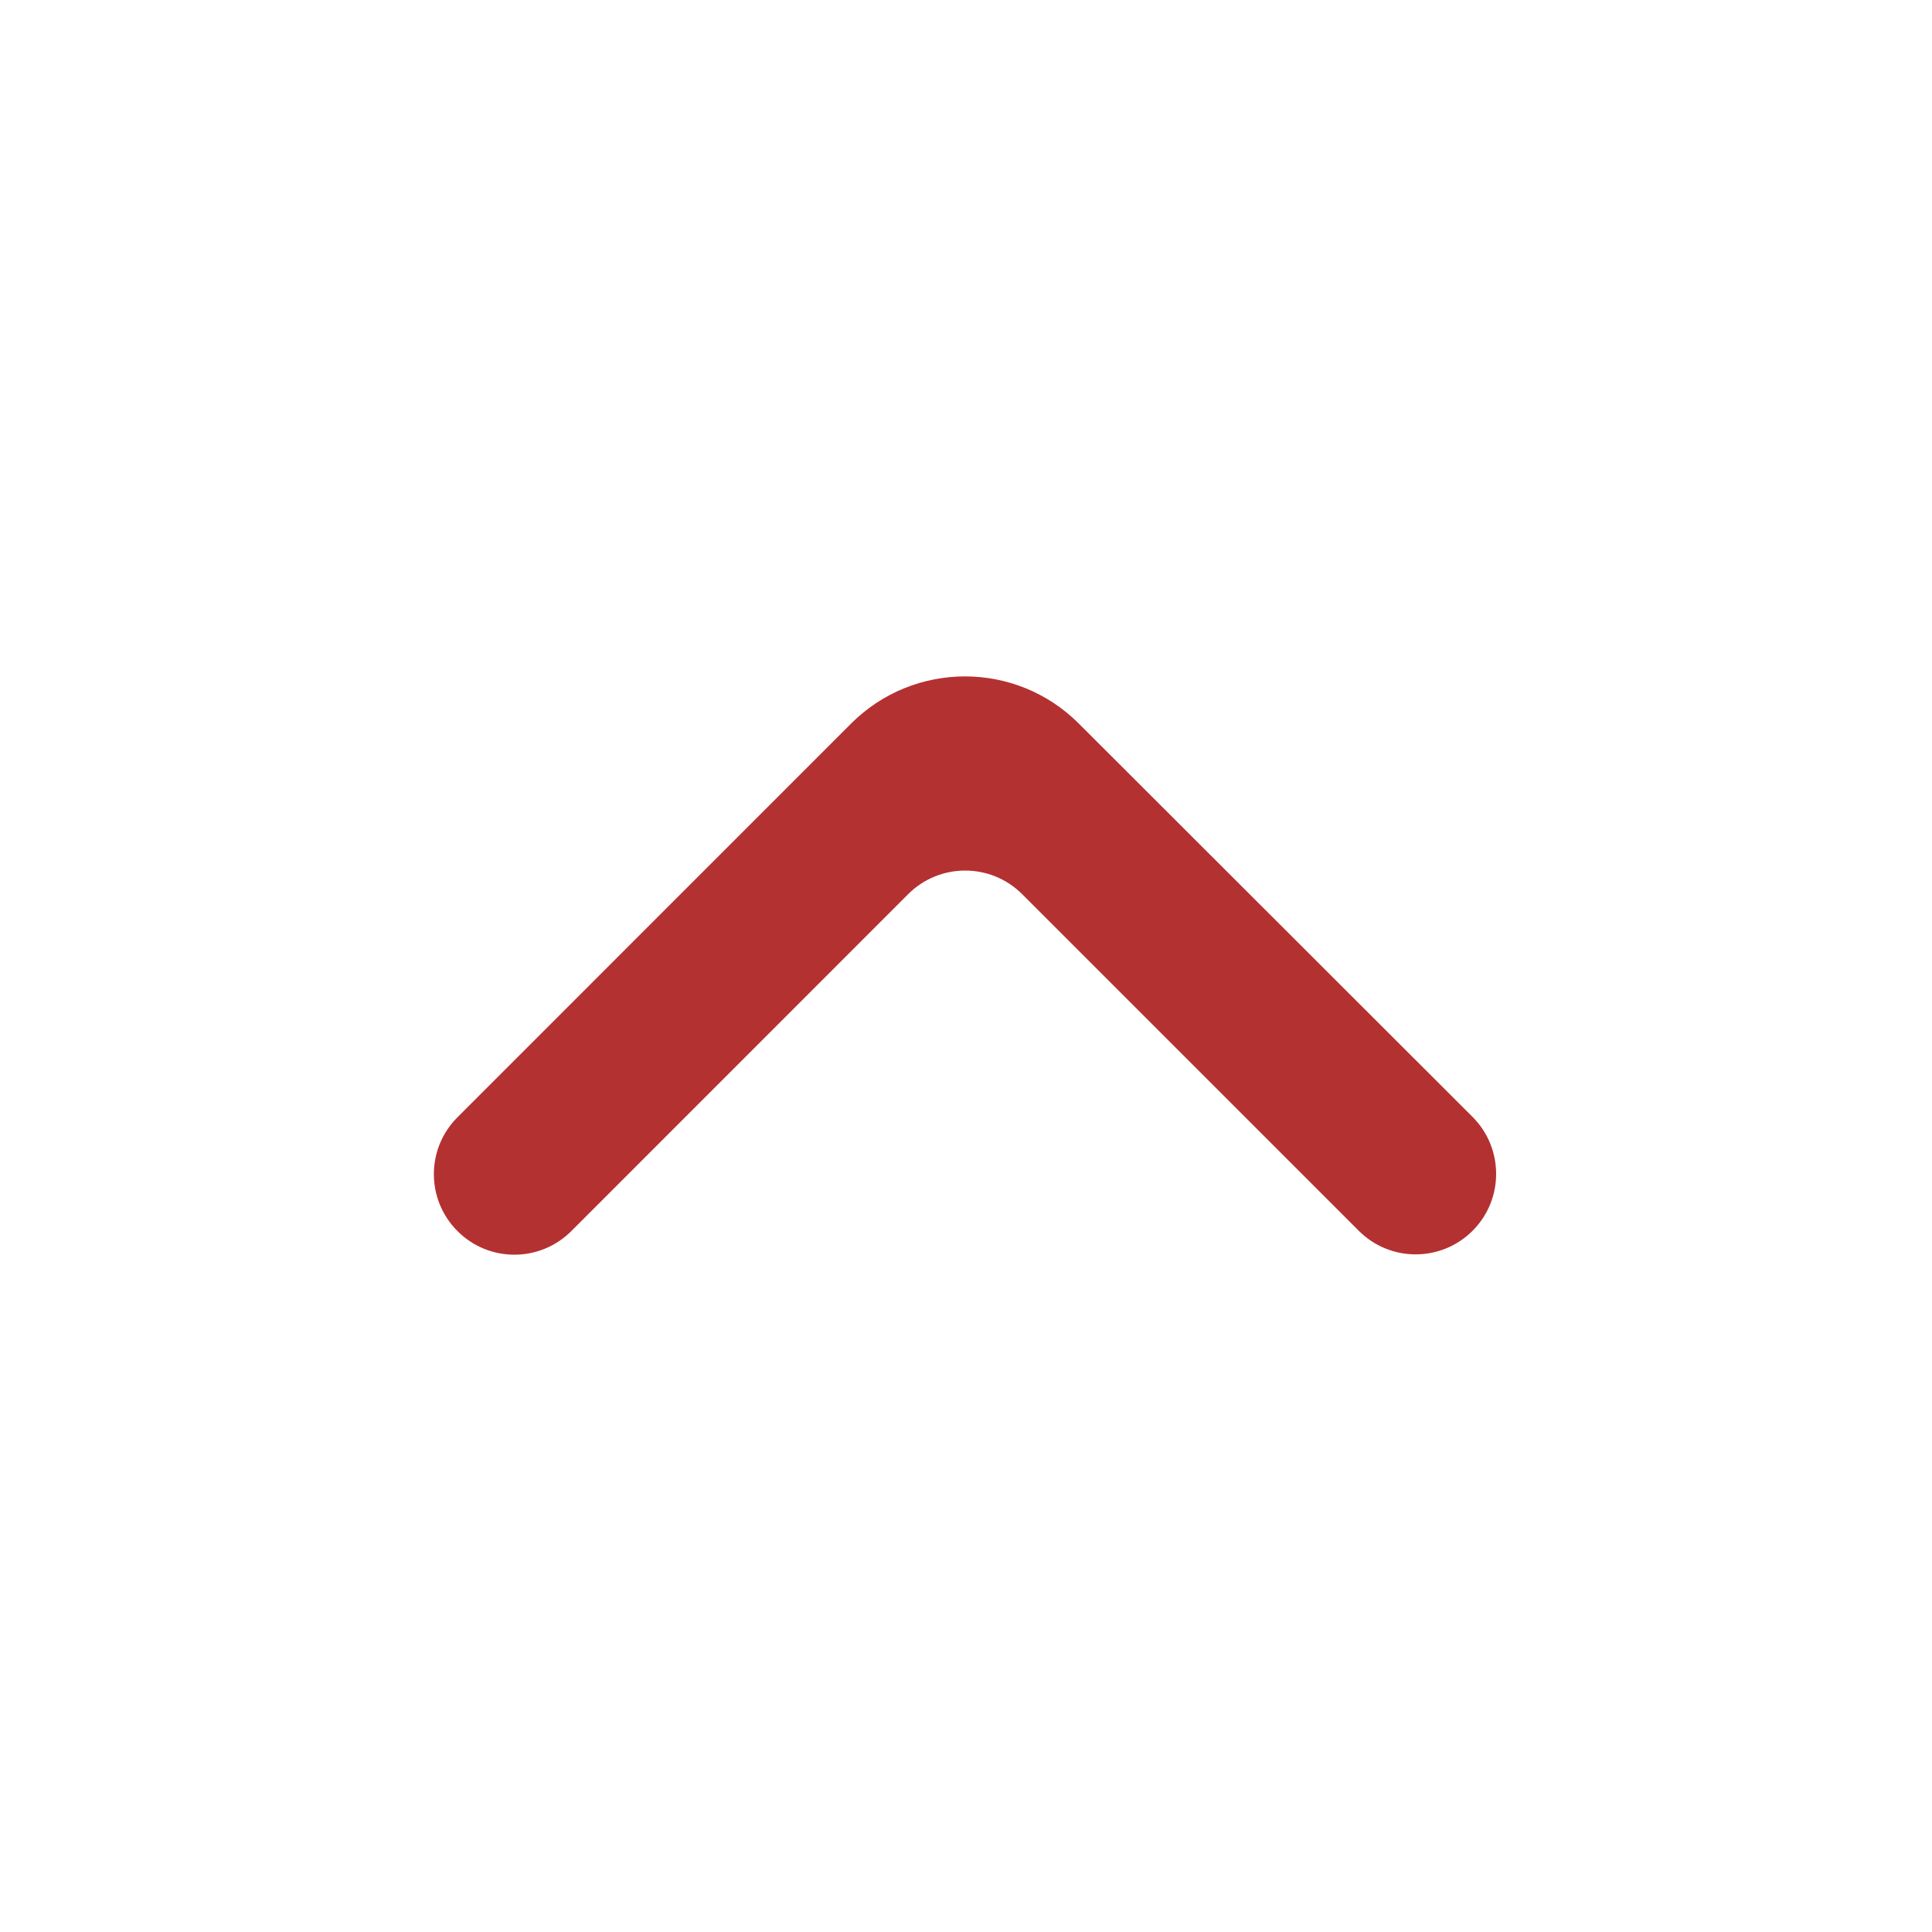
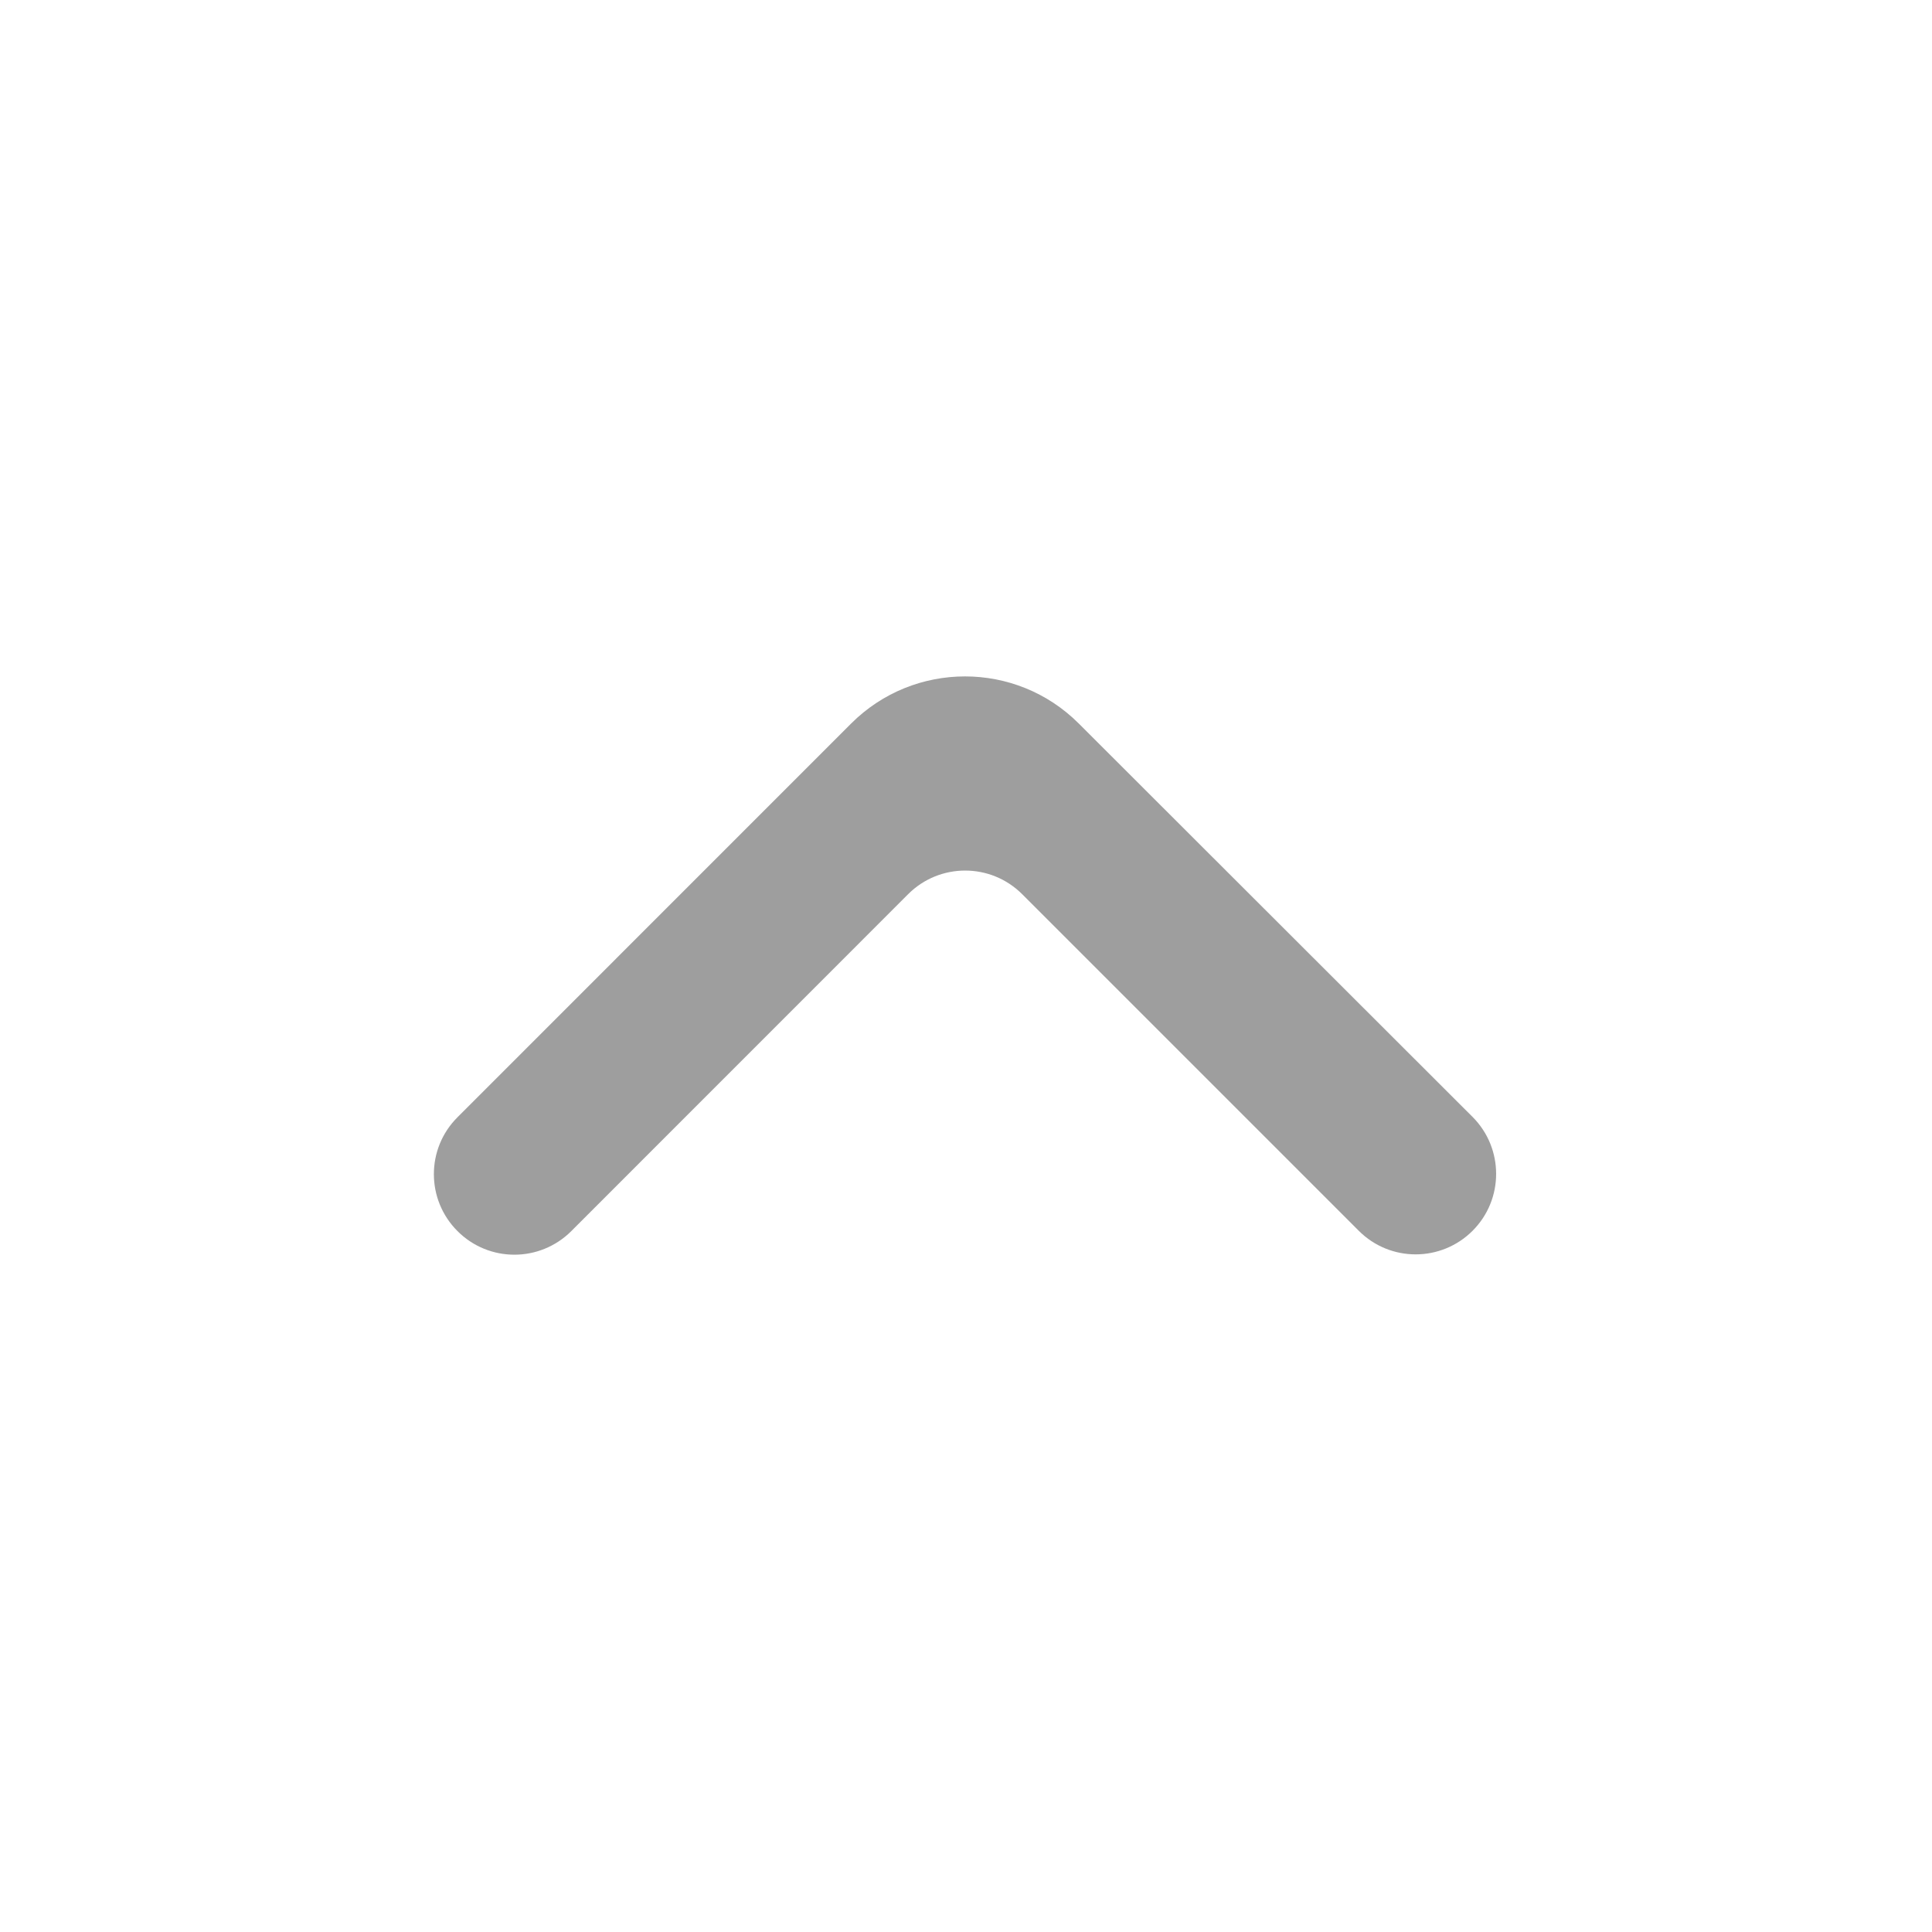
<svg xmlns="http://www.w3.org/2000/svg" width="800px" height="800px" viewBox="0 0 24 24" fill="none">
  <g id="SVGRepo_bgCarrier" stroke-width="0" />
  <g id="SVGRepo_tracerCarrier" stroke-linecap="round" stroke-linejoin="round" />
  <g id="SVGRepo_iconCarrier">
-     <path d="M18.293 15.289C18.683 14.899 18.683 14.266 18.293 13.875L13.401 8.988C12.62 8.207 11.354 8.208 10.573 8.988L5.683 13.879C5.292 14.269 5.292 14.902 5.683 15.293C6.073 15.684 6.706 15.684 7.097 15.293L11.282 11.107C11.673 10.717 12.306 10.717 12.697 11.107L16.879 15.289C17.269 15.68 17.902 15.68 18.293 15.289Z" fill="#b43131" />
+     <path d="M18.293 15.289C18.683 14.899 18.683 14.266 18.293 13.875L13.401 8.988C12.62 8.207 11.354 8.208 10.573 8.988L5.683 13.879C5.292 14.269 5.292 14.902 5.683 15.293C6.073 15.684 6.706 15.684 7.097 15.293L11.282 11.107C11.673 10.717 12.306 10.717 12.697 11.107L16.879 15.289C17.269 15.68 17.902 15.68 18.293 15.289Z" fill="#9E9E9E" />
  </g>
</svg>
